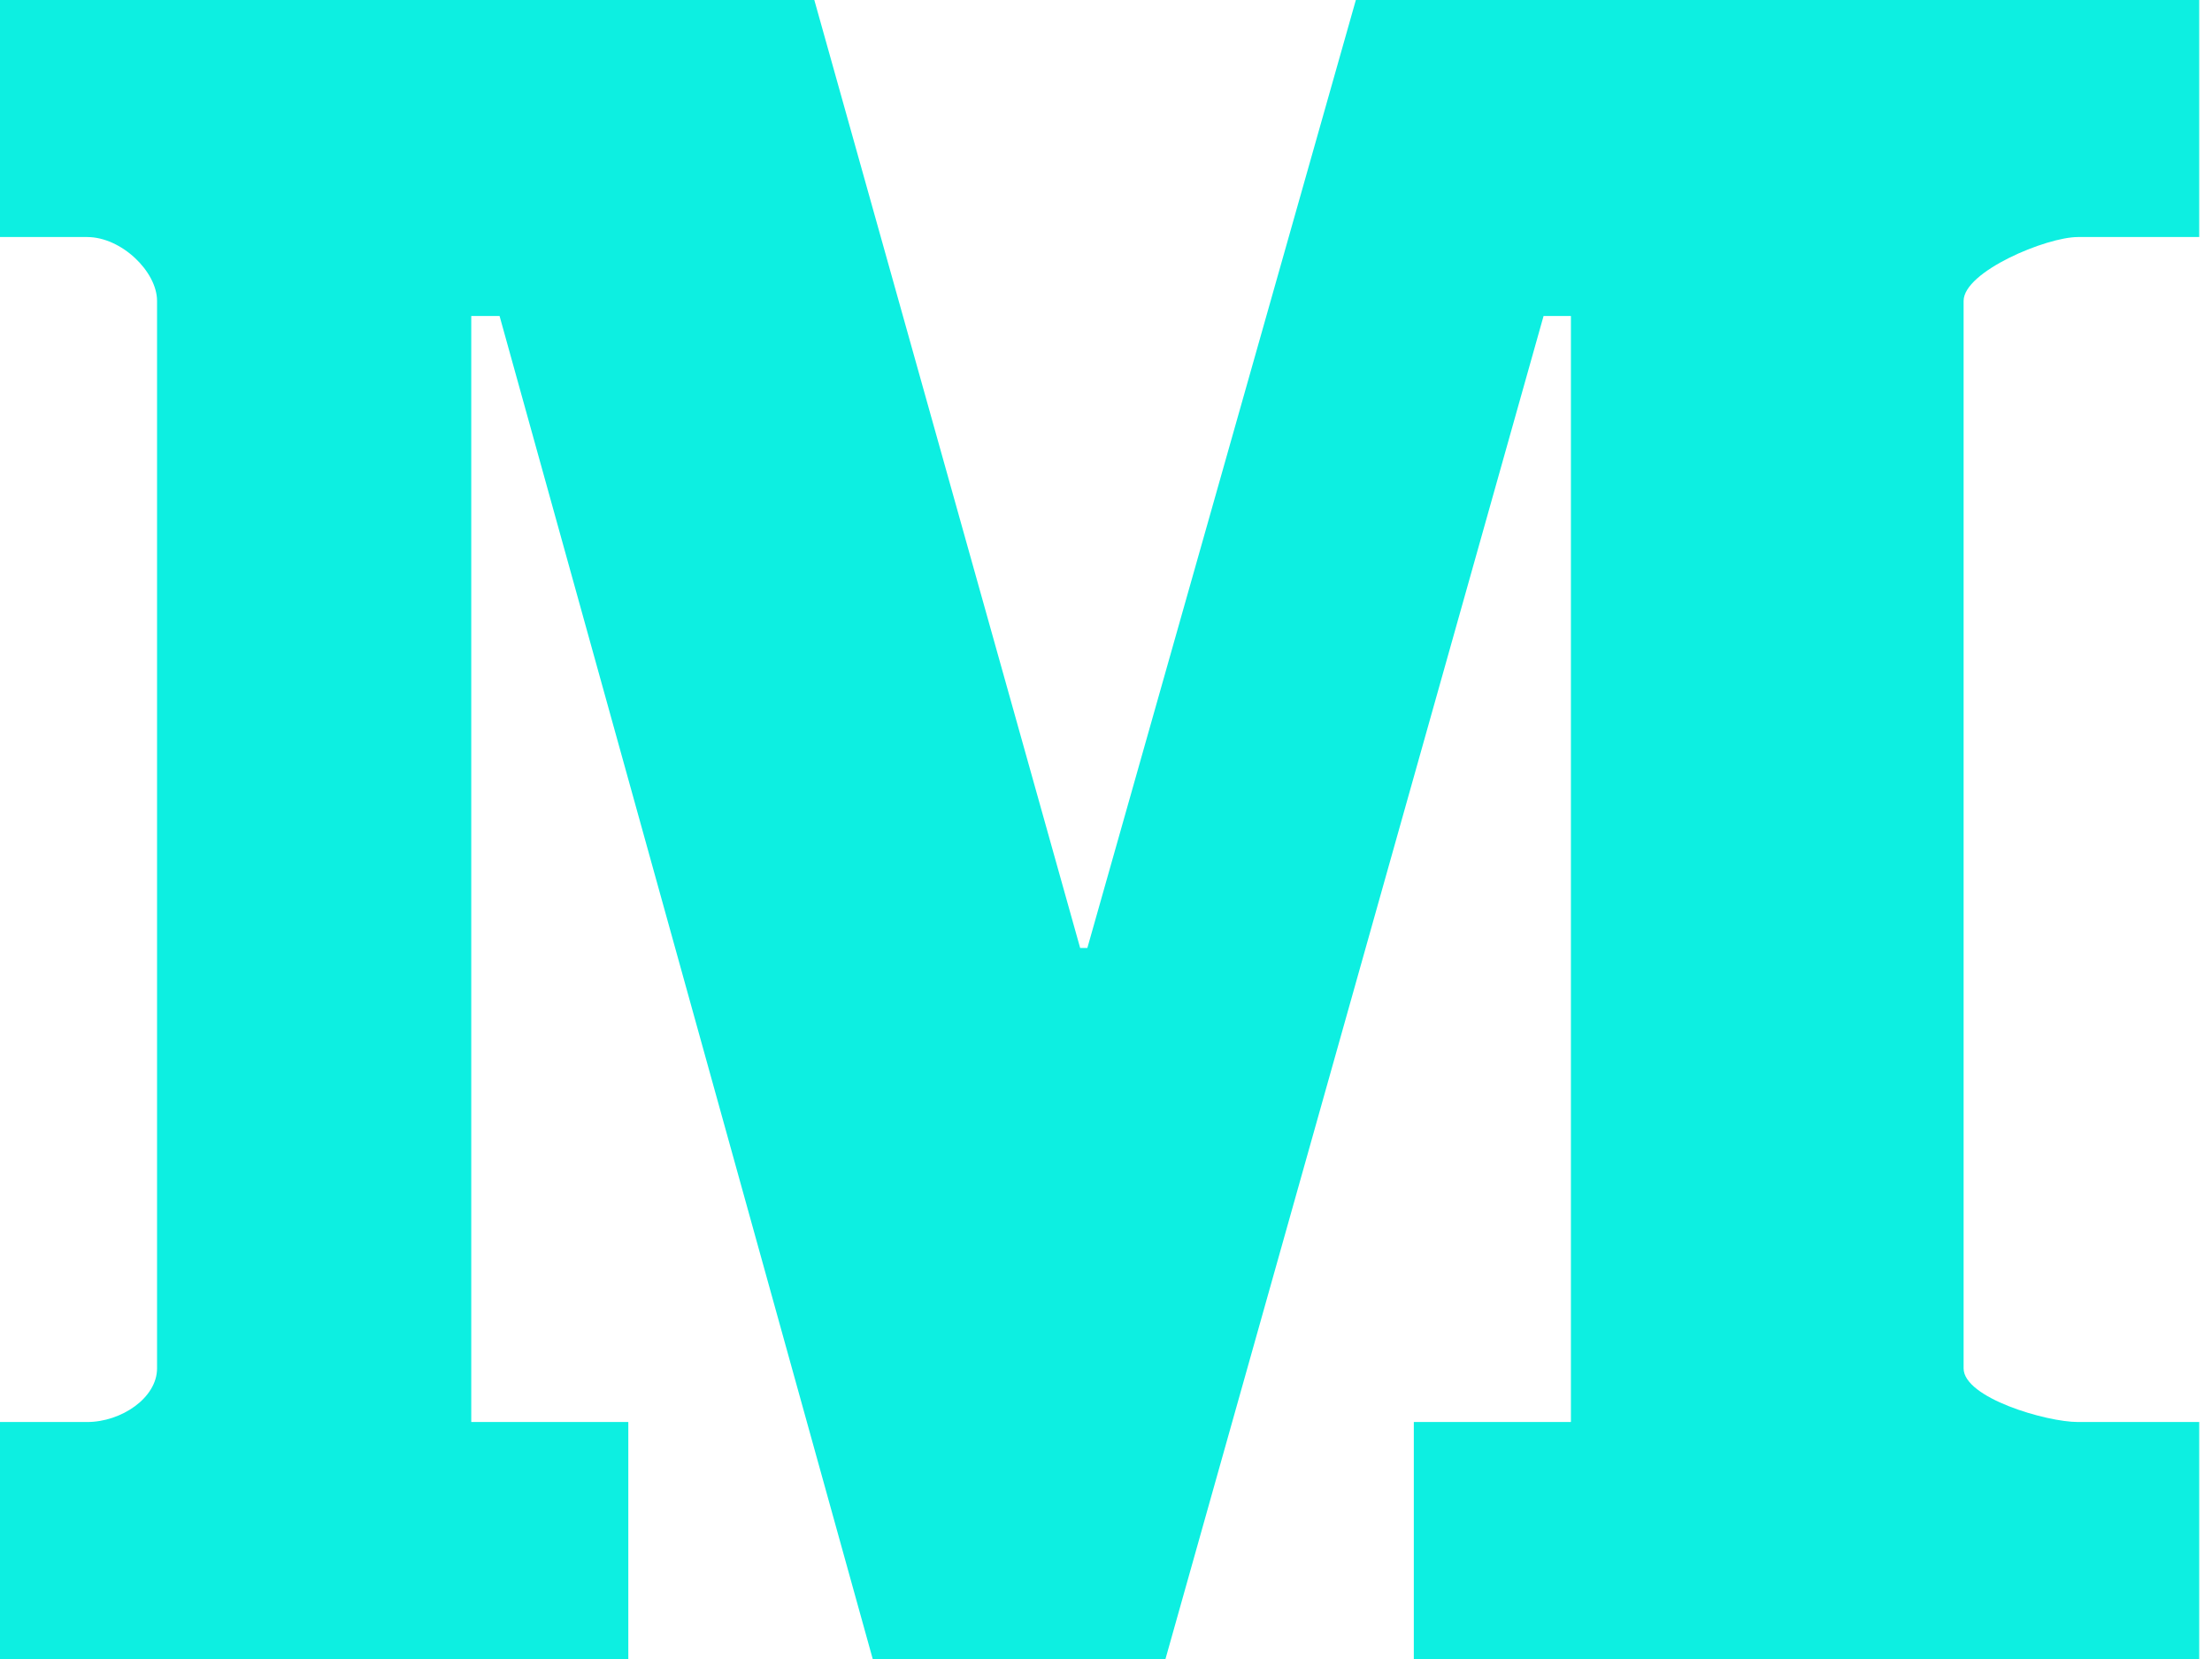
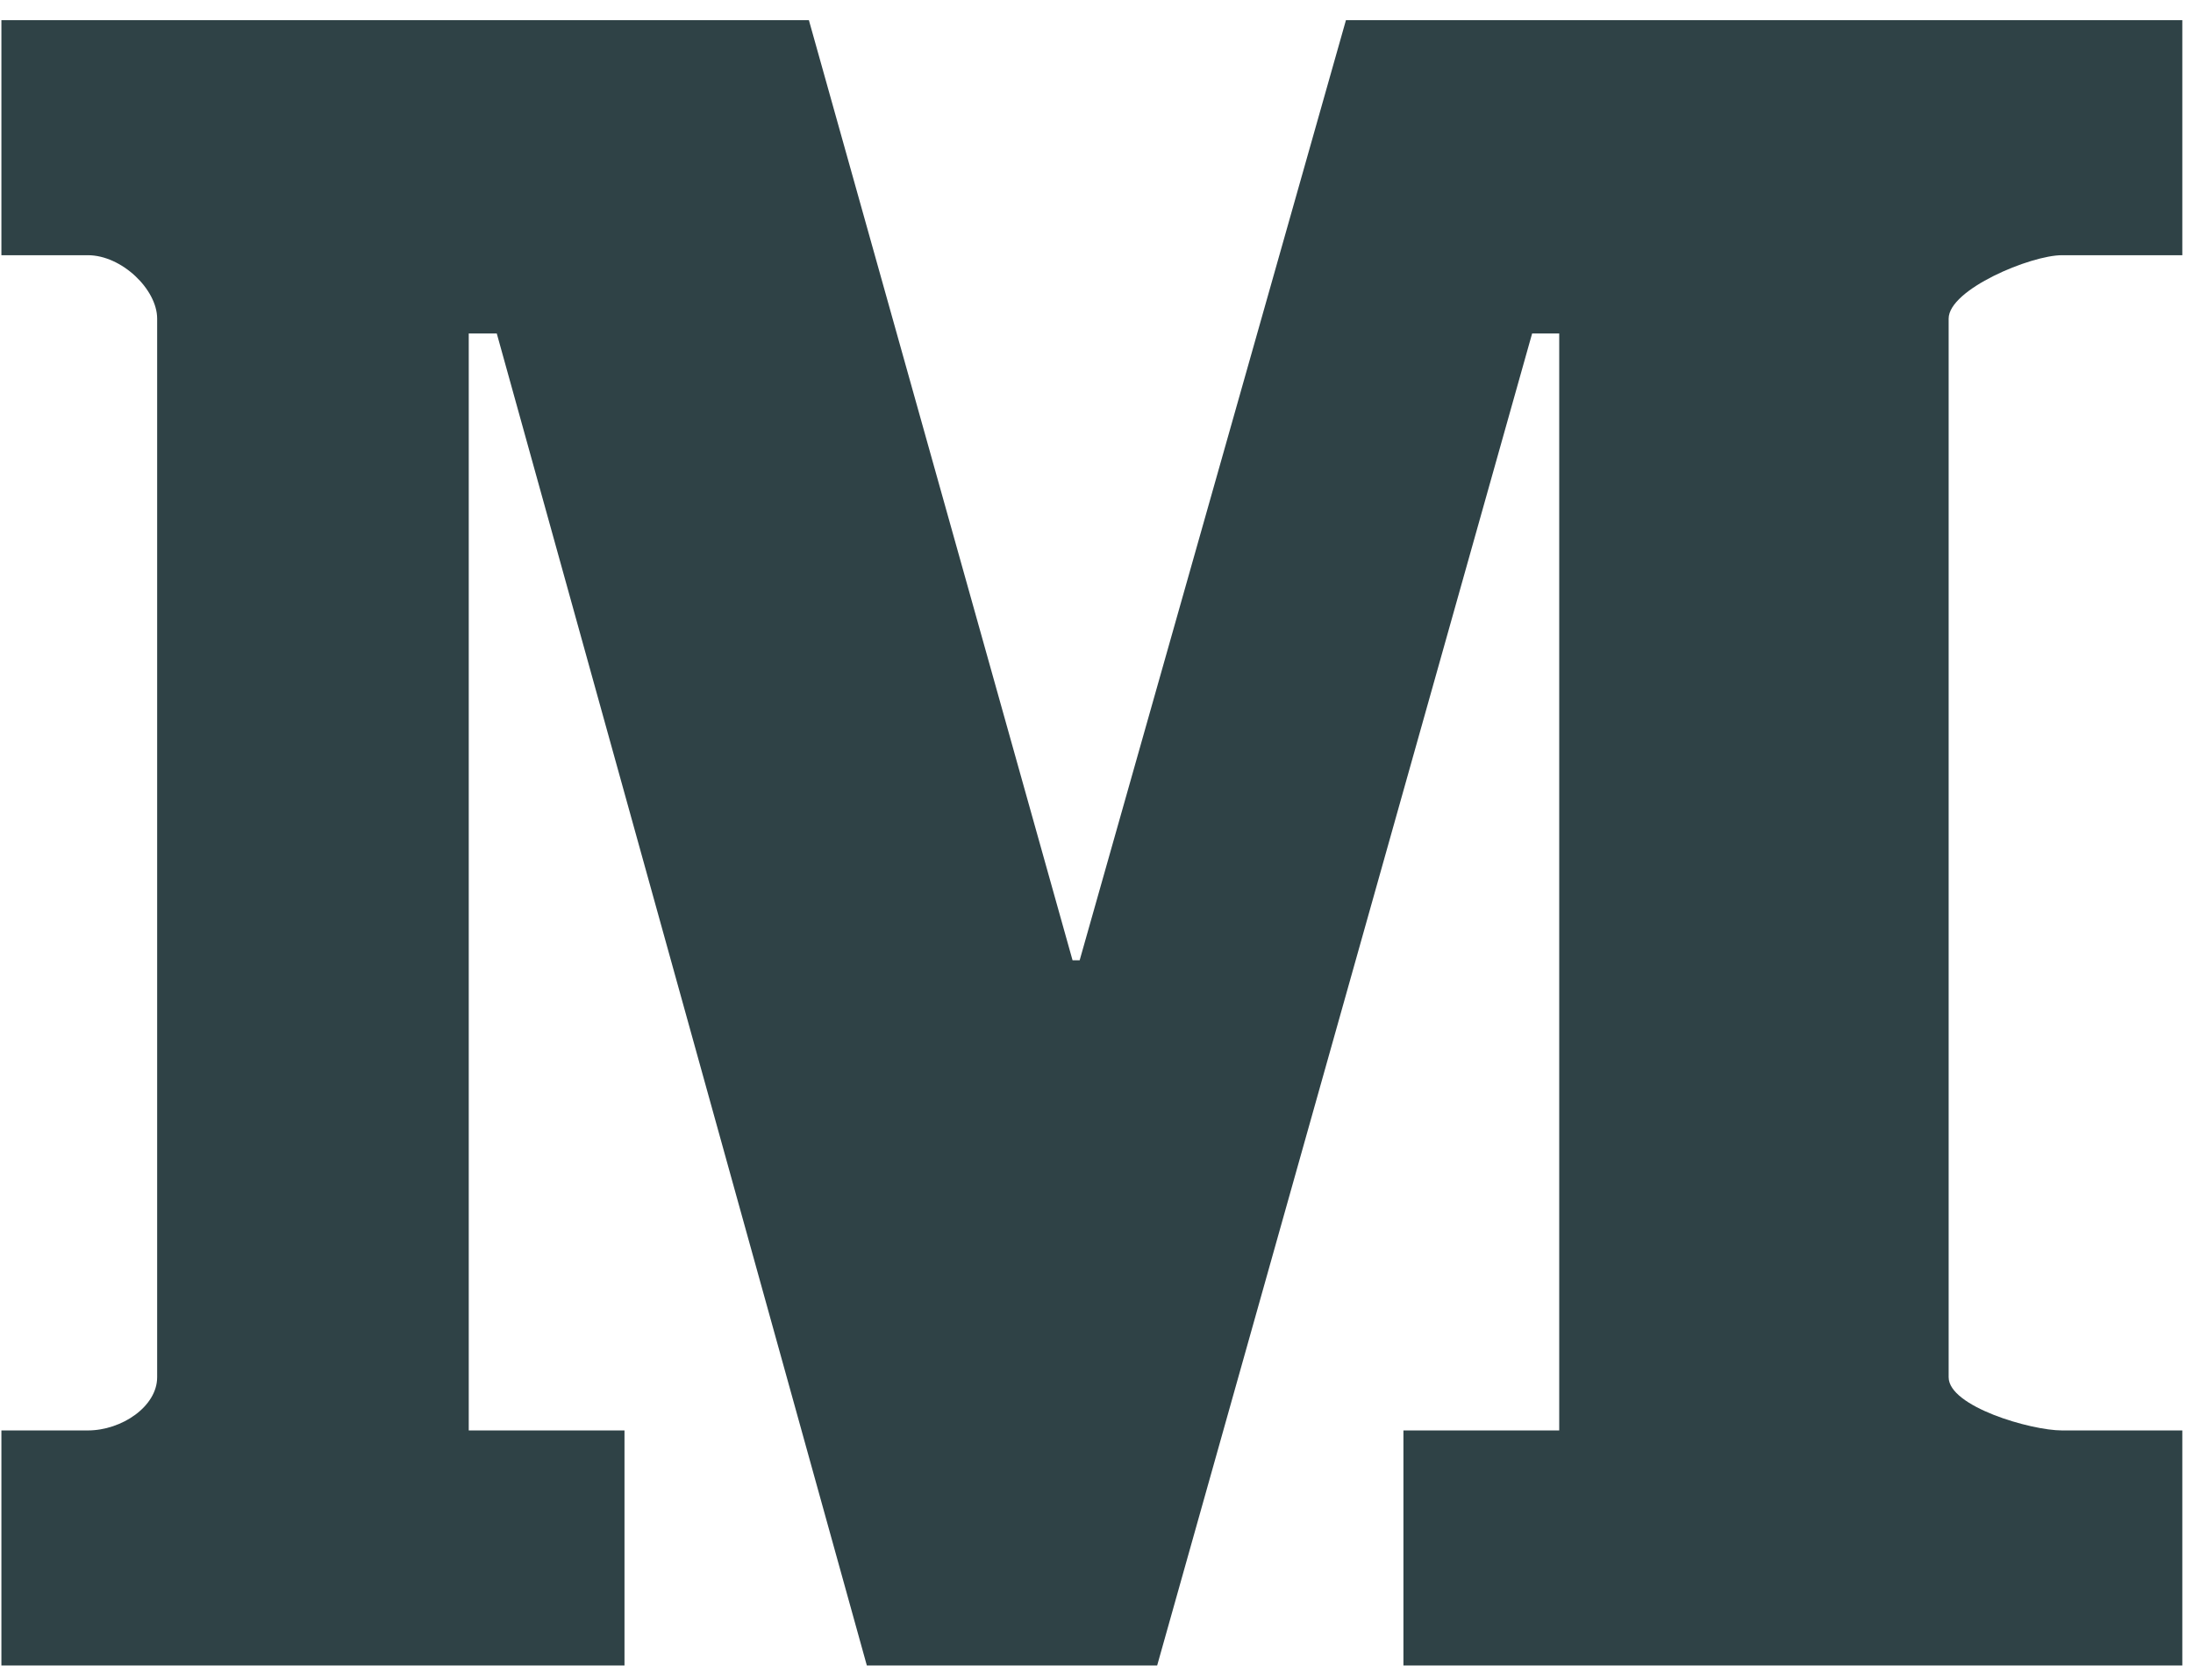
- <svg xmlns="http://www.w3.org/2000/svg" width="44" height="33" viewBox="0 0 44 33" fill="none">
+ <svg xmlns="http://www.w3.org/2000/svg" width="47" height="36" viewBox="0 0 47 36" fill="none">
  <g id="medium_icon">
    <g id="Group">
-       <path id="Vector" d="M43.746 4.715H41.333C40.704 4.715 39.059 5.402 39.059 5.986V27.219C39.059 27.805 40.704 28.286 41.333 28.286H43.746V33H28.123V28.286H31.248V6.285H30.704L23.183 33H17.36L9.937 6.285H9.374V28.286H12.498V33H0V28.286H1.733C2.414 28.286 3.124 27.805 3.124 27.219V5.986C3.124 5.401 2.414 4.715 1.733 4.715H0V1.47099e-07H16.198L21.486 18.857H21.629L26.97 1.47099e-07H43.746V4.715Z" fill="#0DEFE1" />
+       <path id="Vector" d="M46.771 5.469H44.192C43.52 5.469 41.763 6.203 41.763 6.828V29.514C41.763 30.14 43.52 30.654 44.192 30.654H46.771V35.691H30.078V30.654H33.417V7.147H32.836L24.8 35.691H18.578L10.647 7.147H10.046V30.654H13.384V35.691H0.03V30.654H1.882C2.609 30.654 3.368 30.14 3.368 29.514V6.828C3.368 6.203 2.609 5.469 1.882 5.469H0.03V0.432H17.336L22.987 20.579H23.139L28.846 0.432H46.771V5.469Z" fill="#2F4246" />
    </g>
  </g>
</svg>
